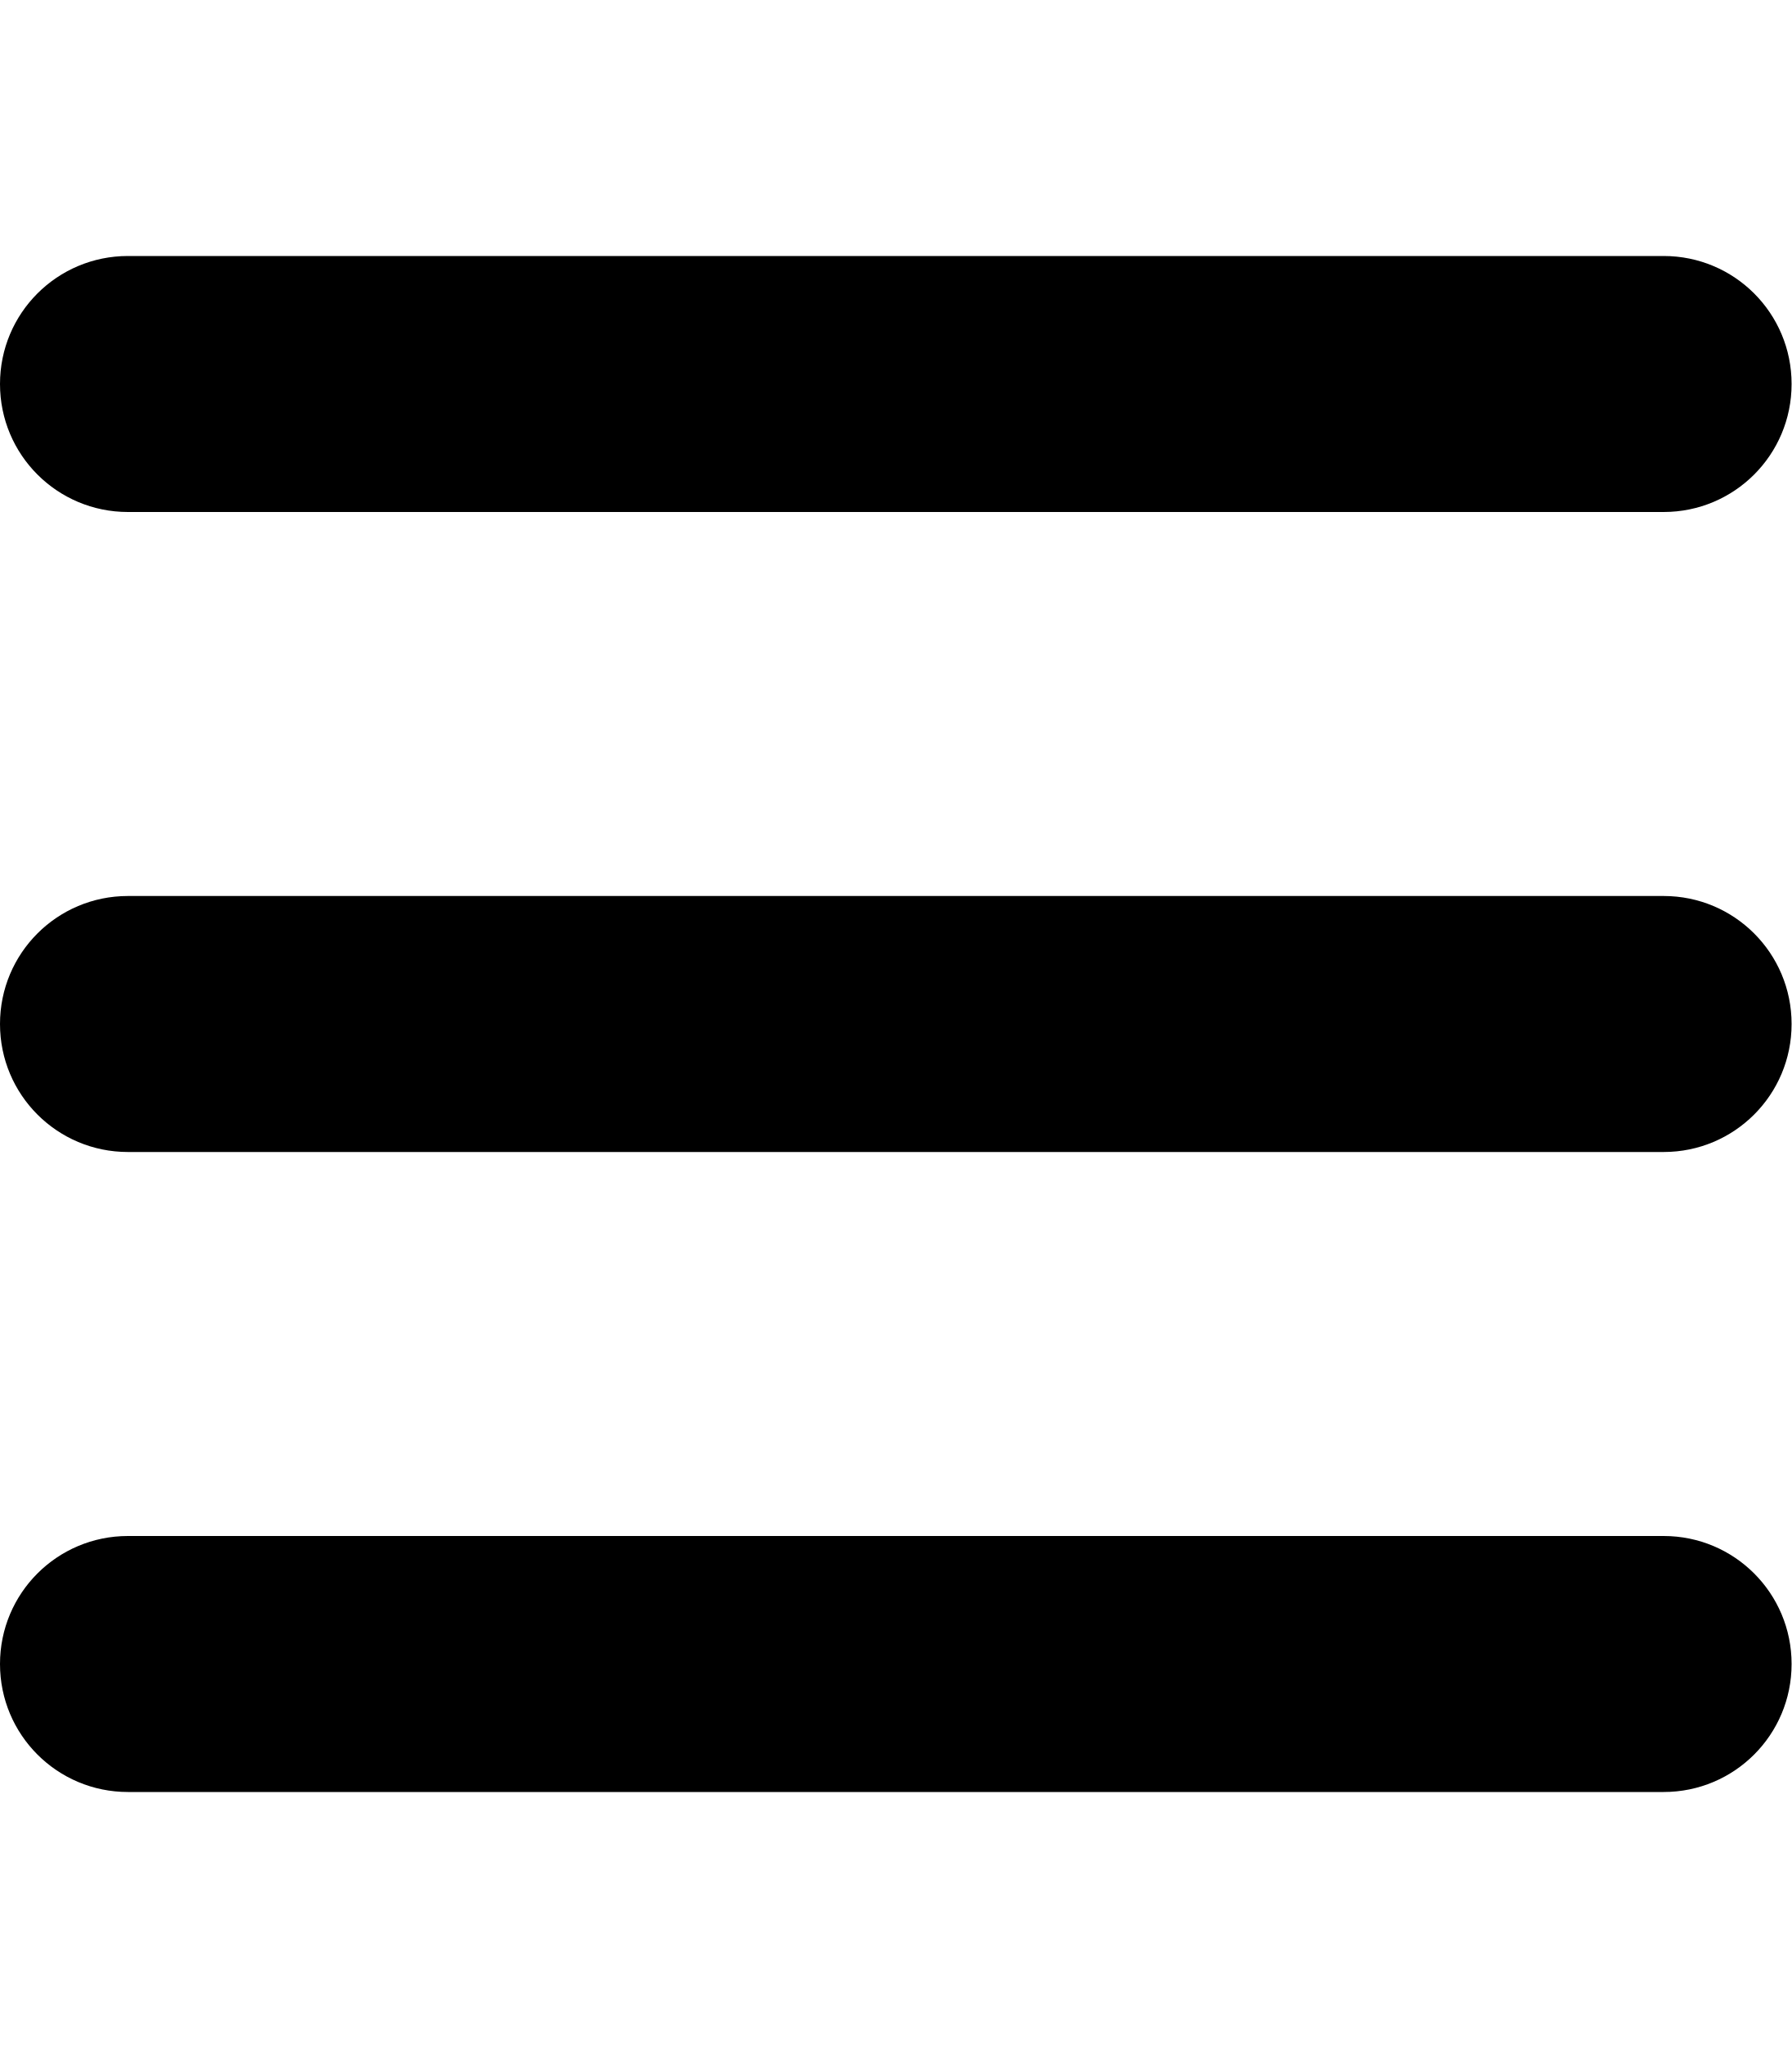
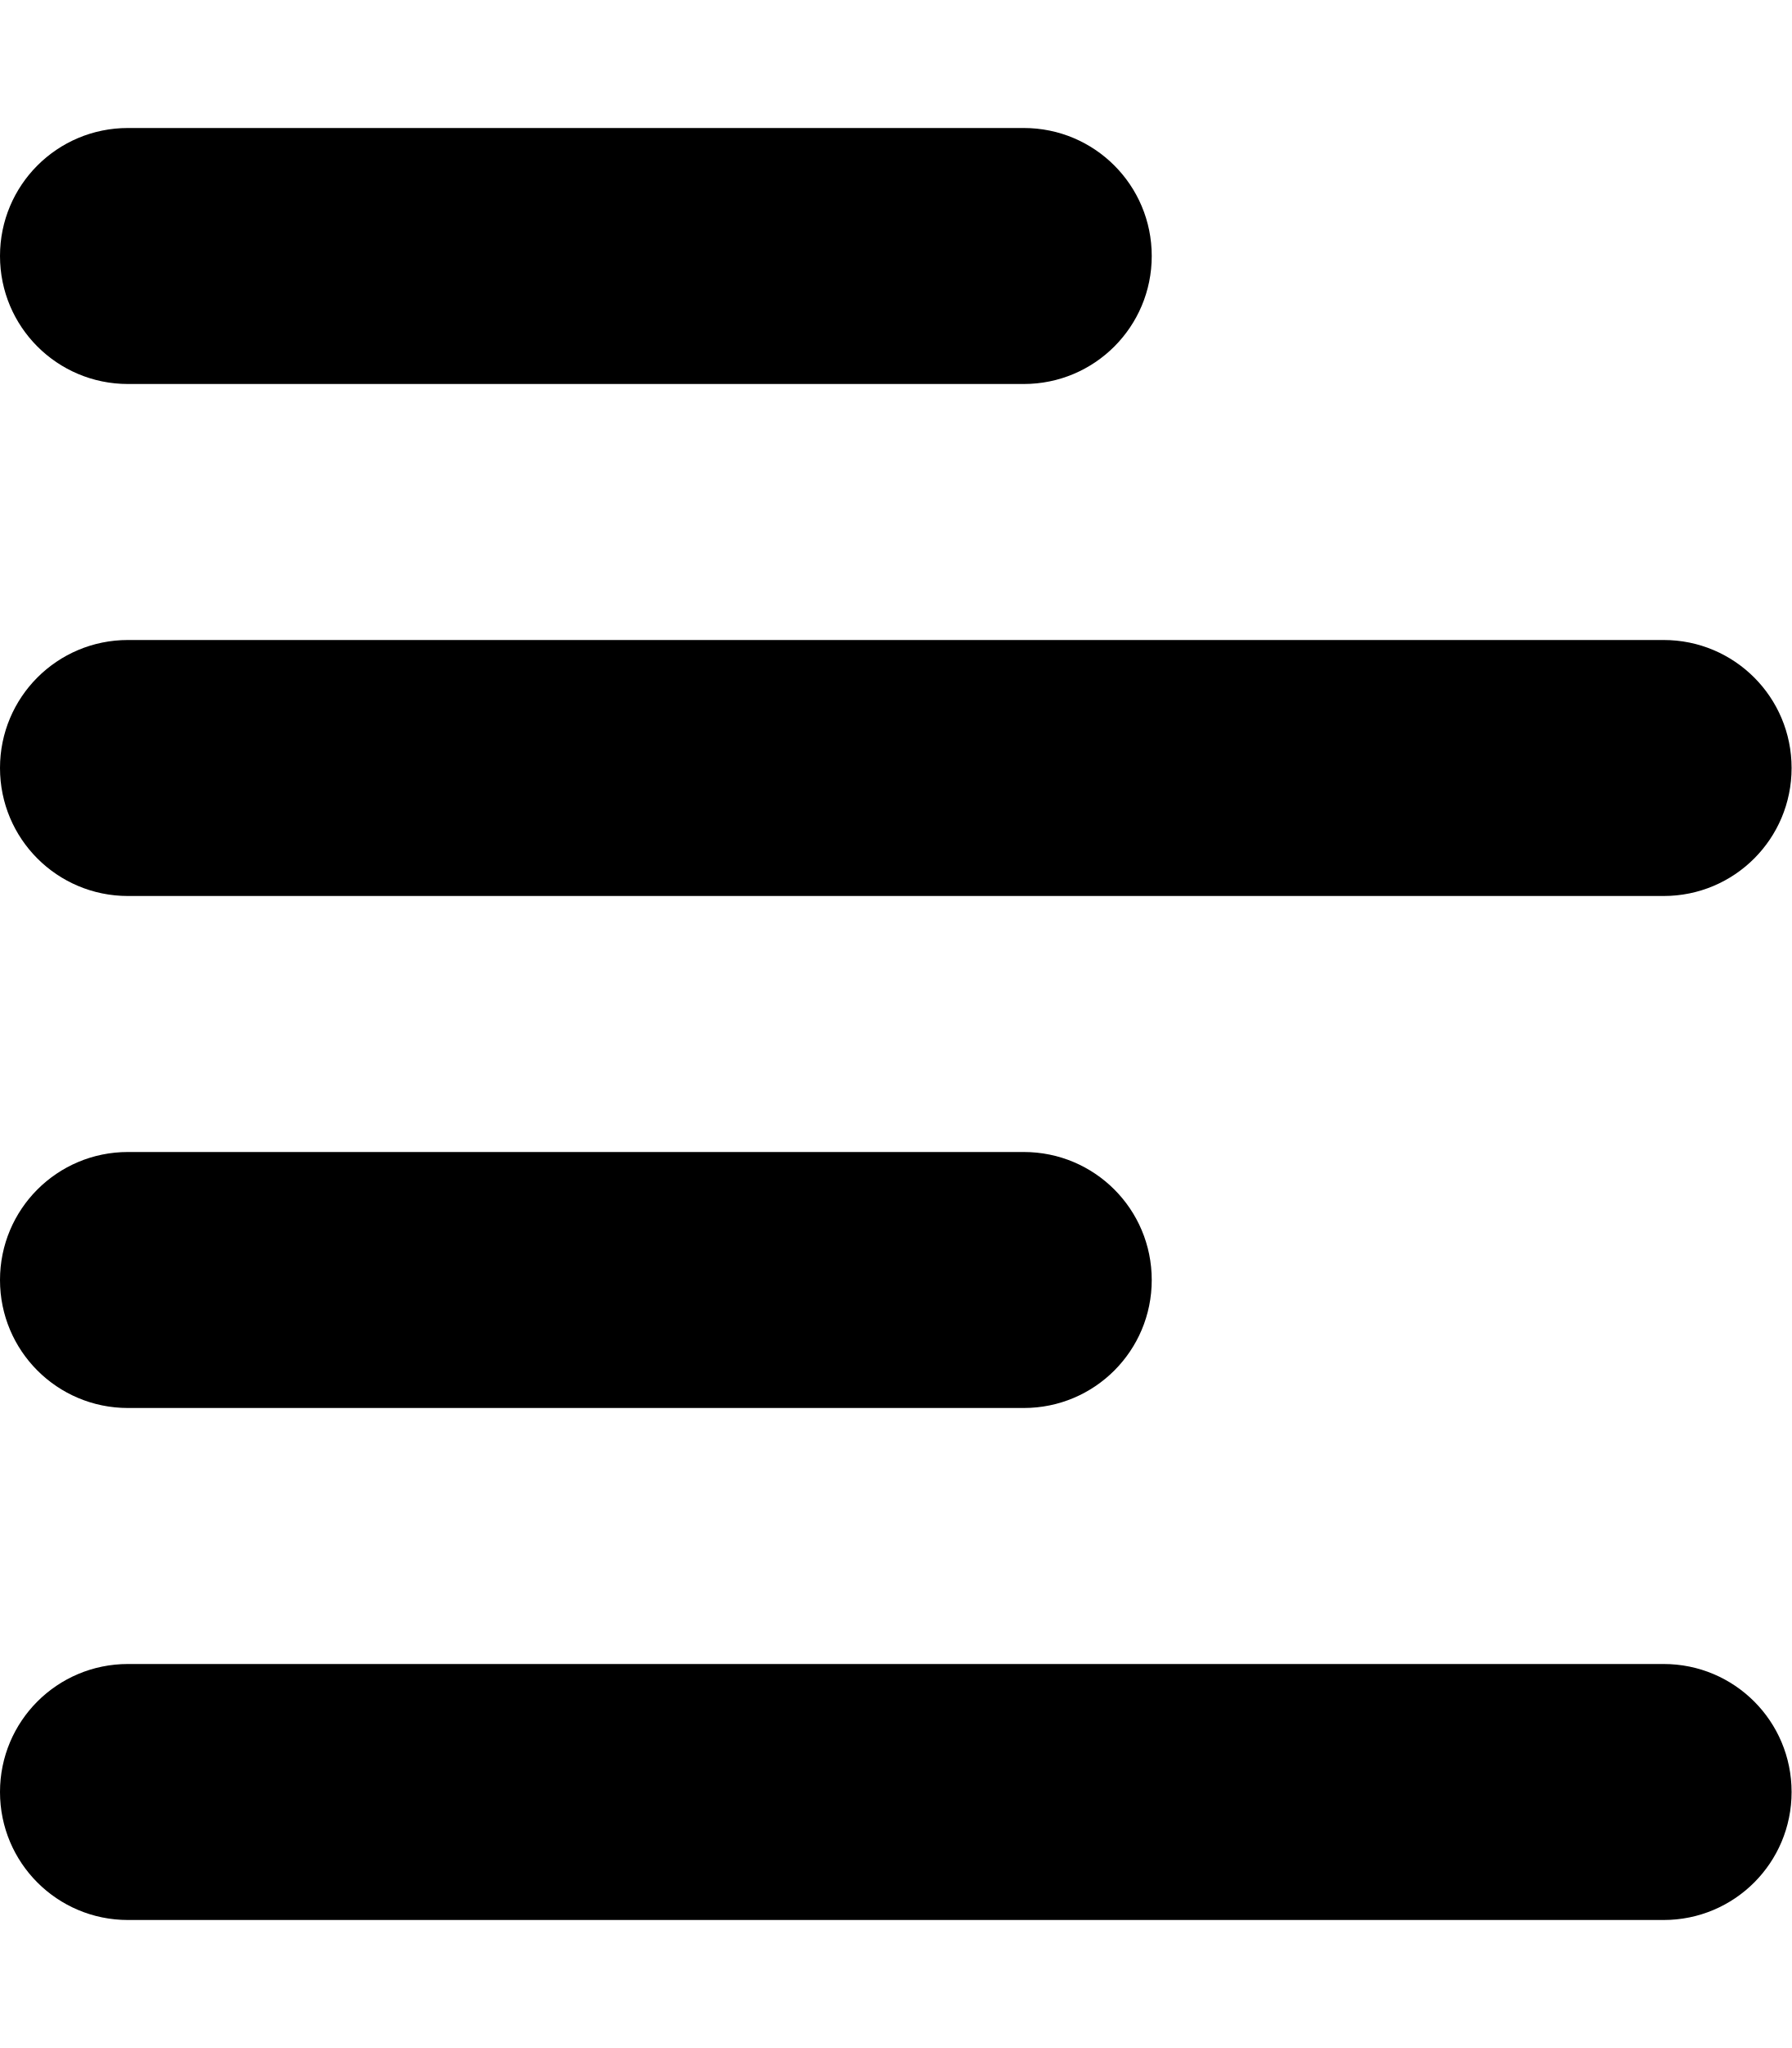
<svg xmlns="http://www.w3.org/2000/svg" viewBox="0 0 448 512">
-   <path d="M0 96C0 78.3 14.3 64 32 64l384 0c17.7 0 32 14.3 32 32s-14.3 32-32 32L32 128C14.3 128 0 113.7 0 96zM0 256c0-17.7 14.3-32 32-32l384 0c17.7 0 32 14.3 32 32s-14.3 32-32 32L32 288c-17.7 0-32-14.3-32-32zM448 416c0 17.7-14.3 32-32 32L32 448c-17.7 0-32-14.3-32-32s14.3-32 32-32l384 0c17.7 0 32 14.3 32 32z" />
+   <path d="M288 64c0 17.7-14.3 32-32 32L32 96C14.3 96 0 81.7 0 64S14.3 32 32 32l224 0c17.7 0 32 14.3 32 32zm0 256c0 17.7-14.3 32-32 32L32 352c-17.7 0-32-14.3-32-32s14.3-32 32-32l224 0c17.7 0 32 14.3 32 32zM0 192c0-17.7 14.3-32 32-32l384 0c17.7 0 32 14.3 32 32s-14.3 32-32 32L32 224c-17.7 0-32-14.3-32-32zM448 448c0 17.7-14.3 32-32 32L32 480c-17.7 0-32-14.3-32-32s14.3-32 32-32l384 0c17.7 0 32 14.3 32 32z" />
</svg>
